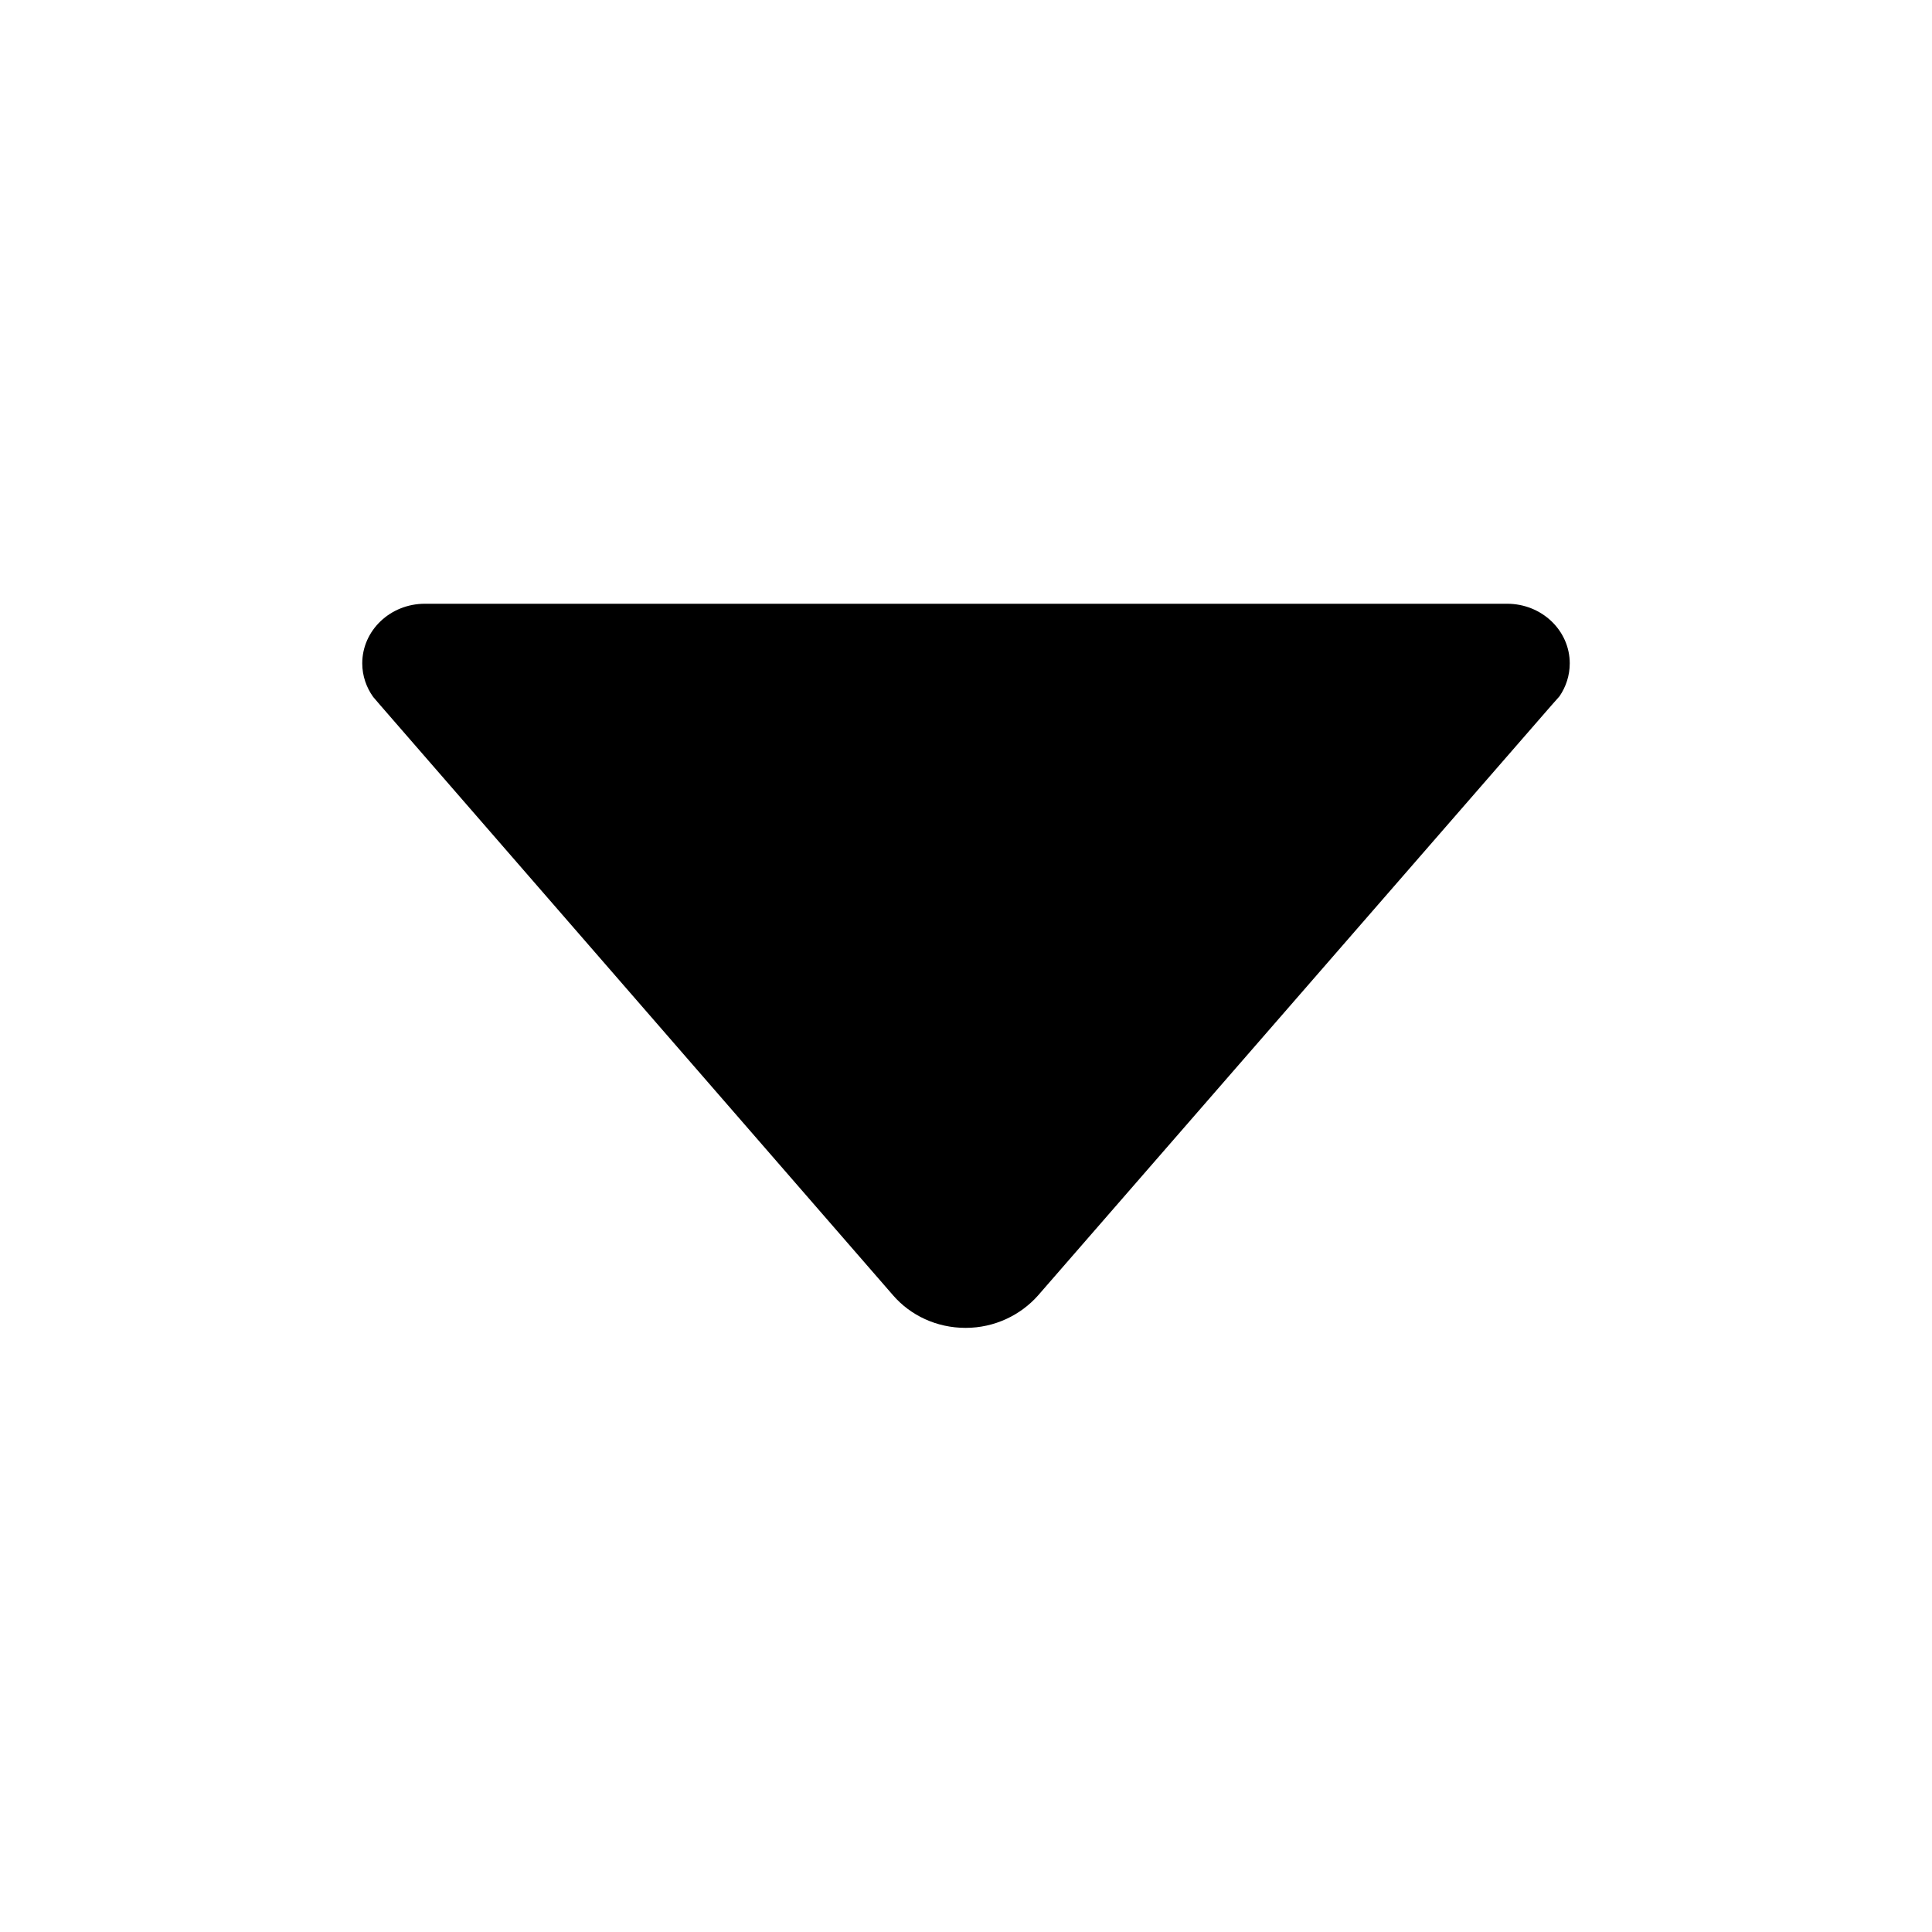
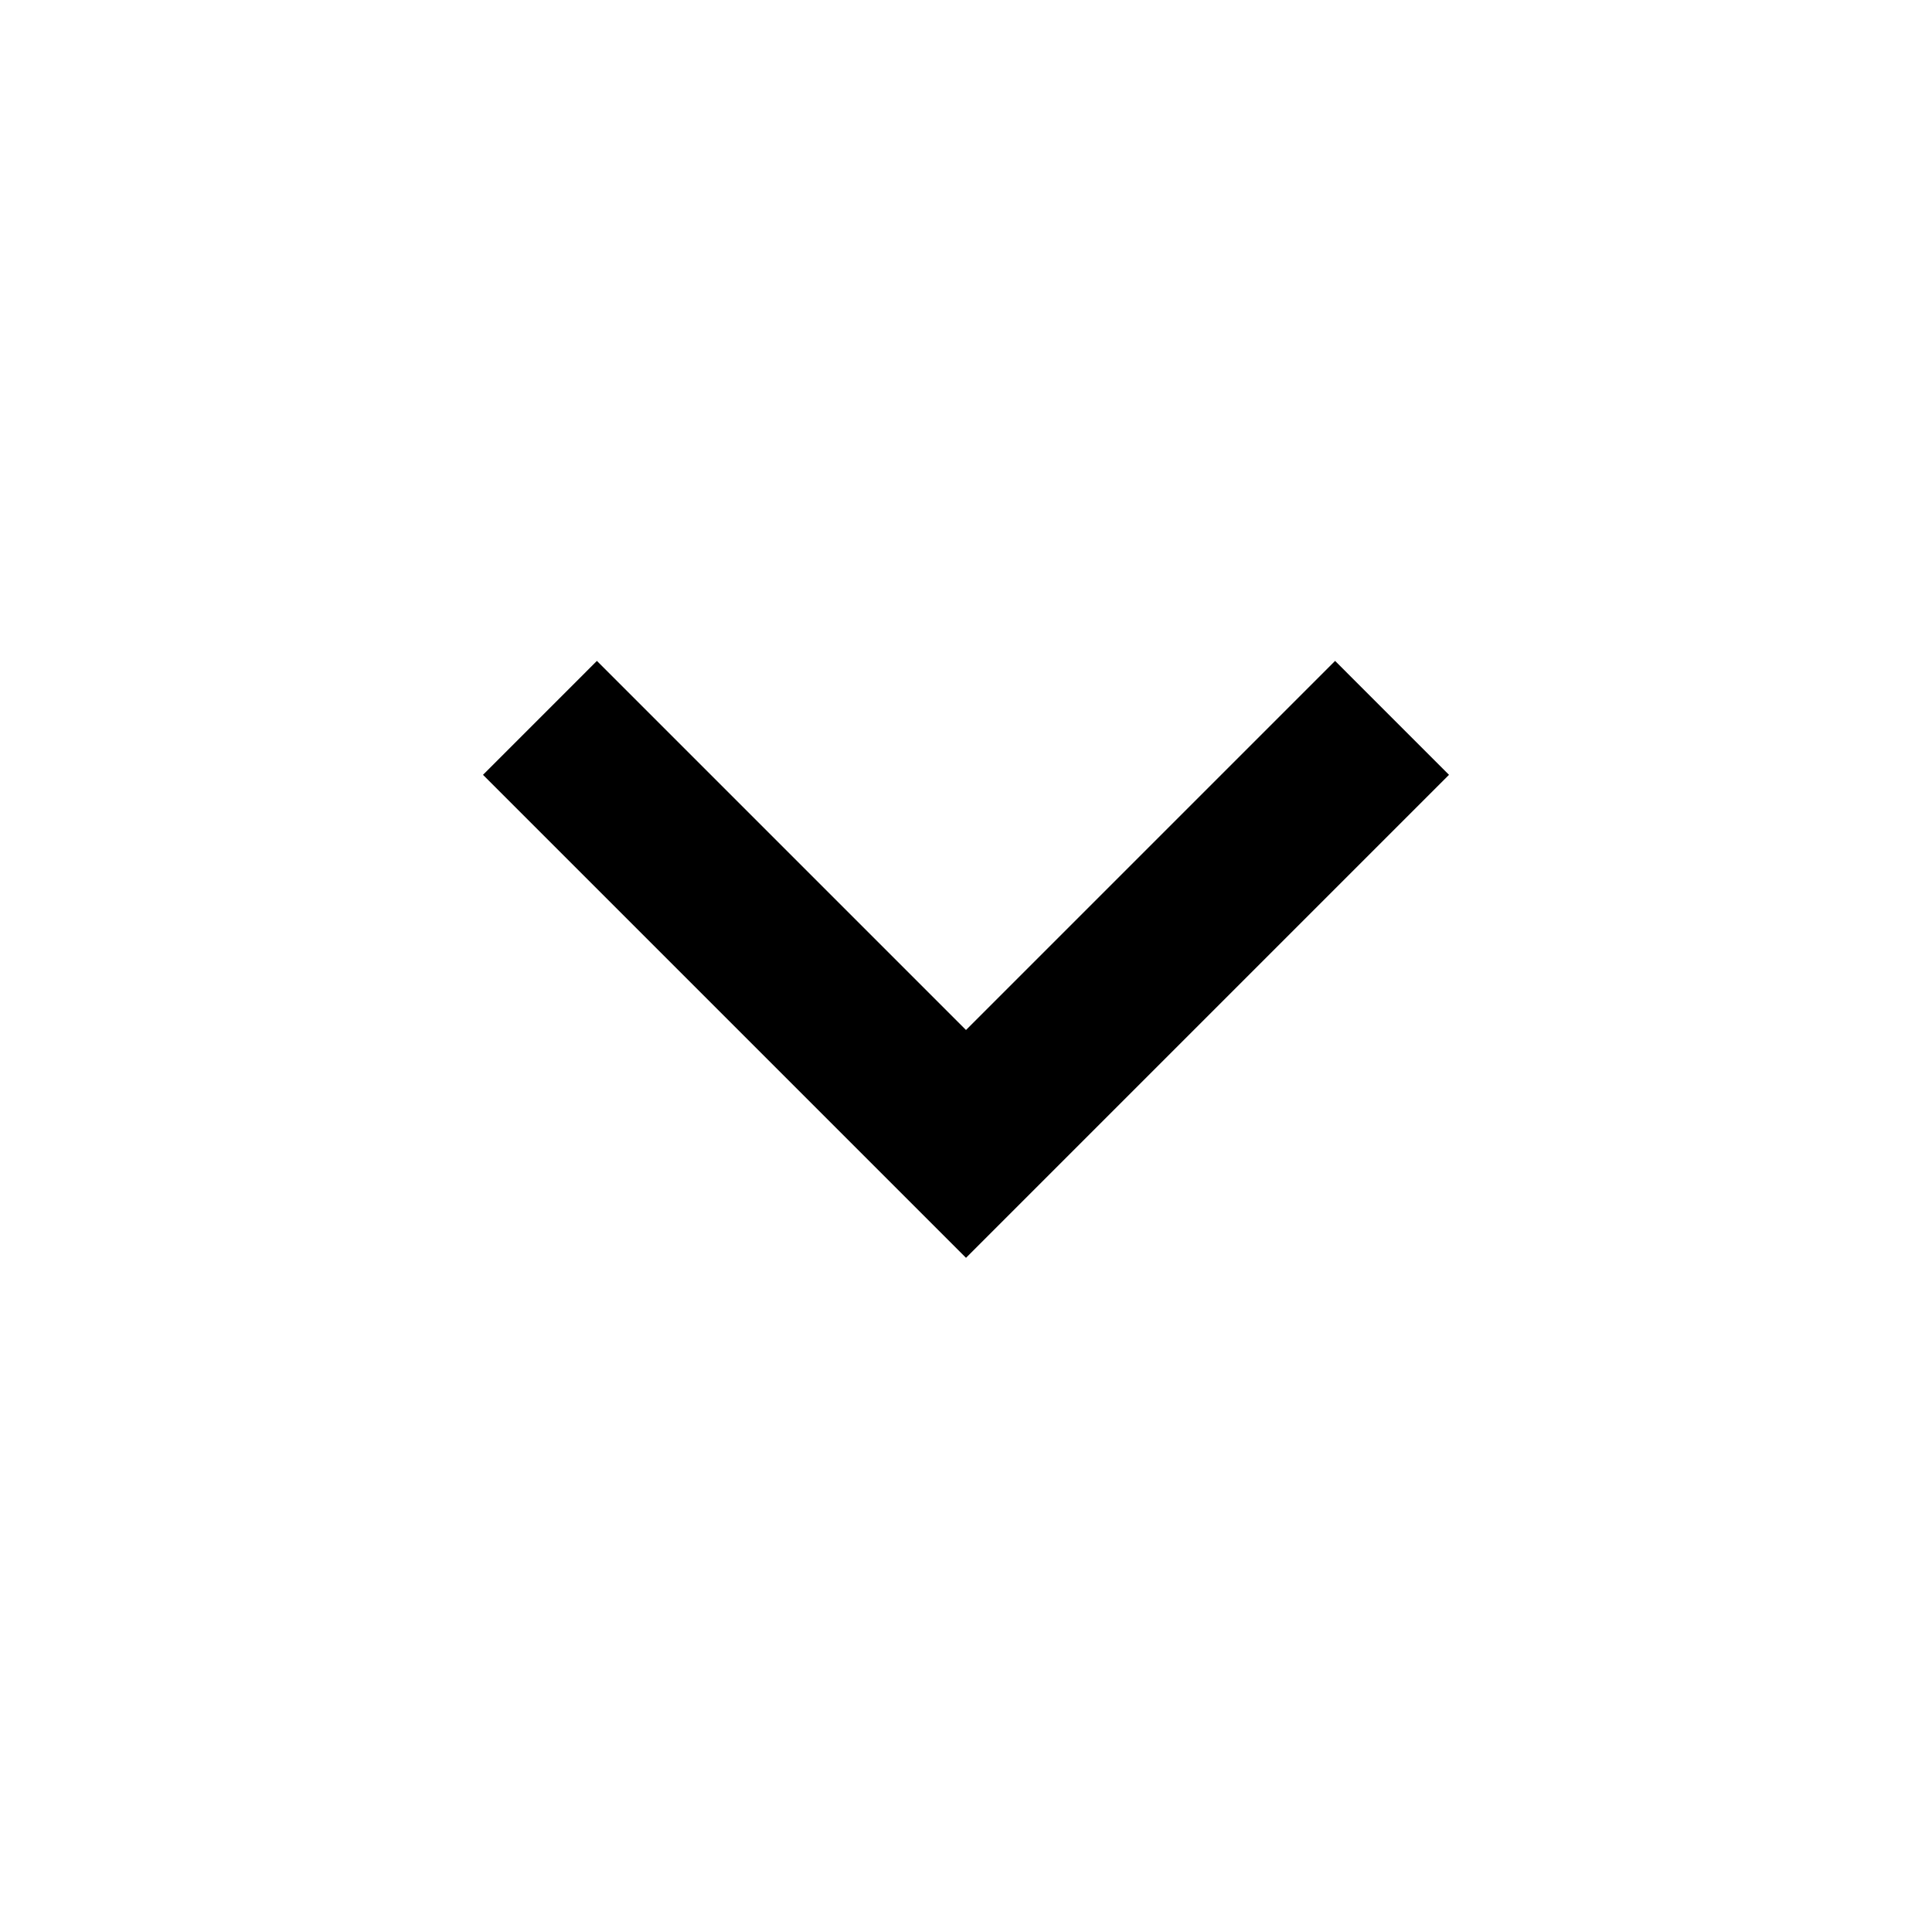
- <svg xmlns="http://www.w3.org/2000/svg" height="512px" id="Layer_1" style="enable-background:new 0 0 512 512;" version="1.1" viewBox="0 0 512 512" width="512px" xml:space="preserve">
-   <path d="M98.9,184.7l1.8,2.1l136,156.5c4.6,5.3,11.5,8.6,19.2,8.6c7.7,0,14.6-3.4,19.2-8.6L411,187.1l2.3-2.6  c1.7-2.5,2.7-5.5,2.7-8.7c0-8.7-7.4-15.8-16.6-15.8v0H112.6v0c-9.2,0-16.6,7.1-16.6,15.8C96,179.1,97.1,182.2,98.9,184.7z" />
+ <svg xmlns="http://www.w3.org/2000/svg" height="48" viewBox="0 0 48 48" width="48">
+   <path d="M14.83 16.42l9.17 9.17 9.17-9.17 2.83 2.83-12 12-12-12z" />
+   <path d="M0-.75h48v48h-48z" fill="none" />
</svg>
